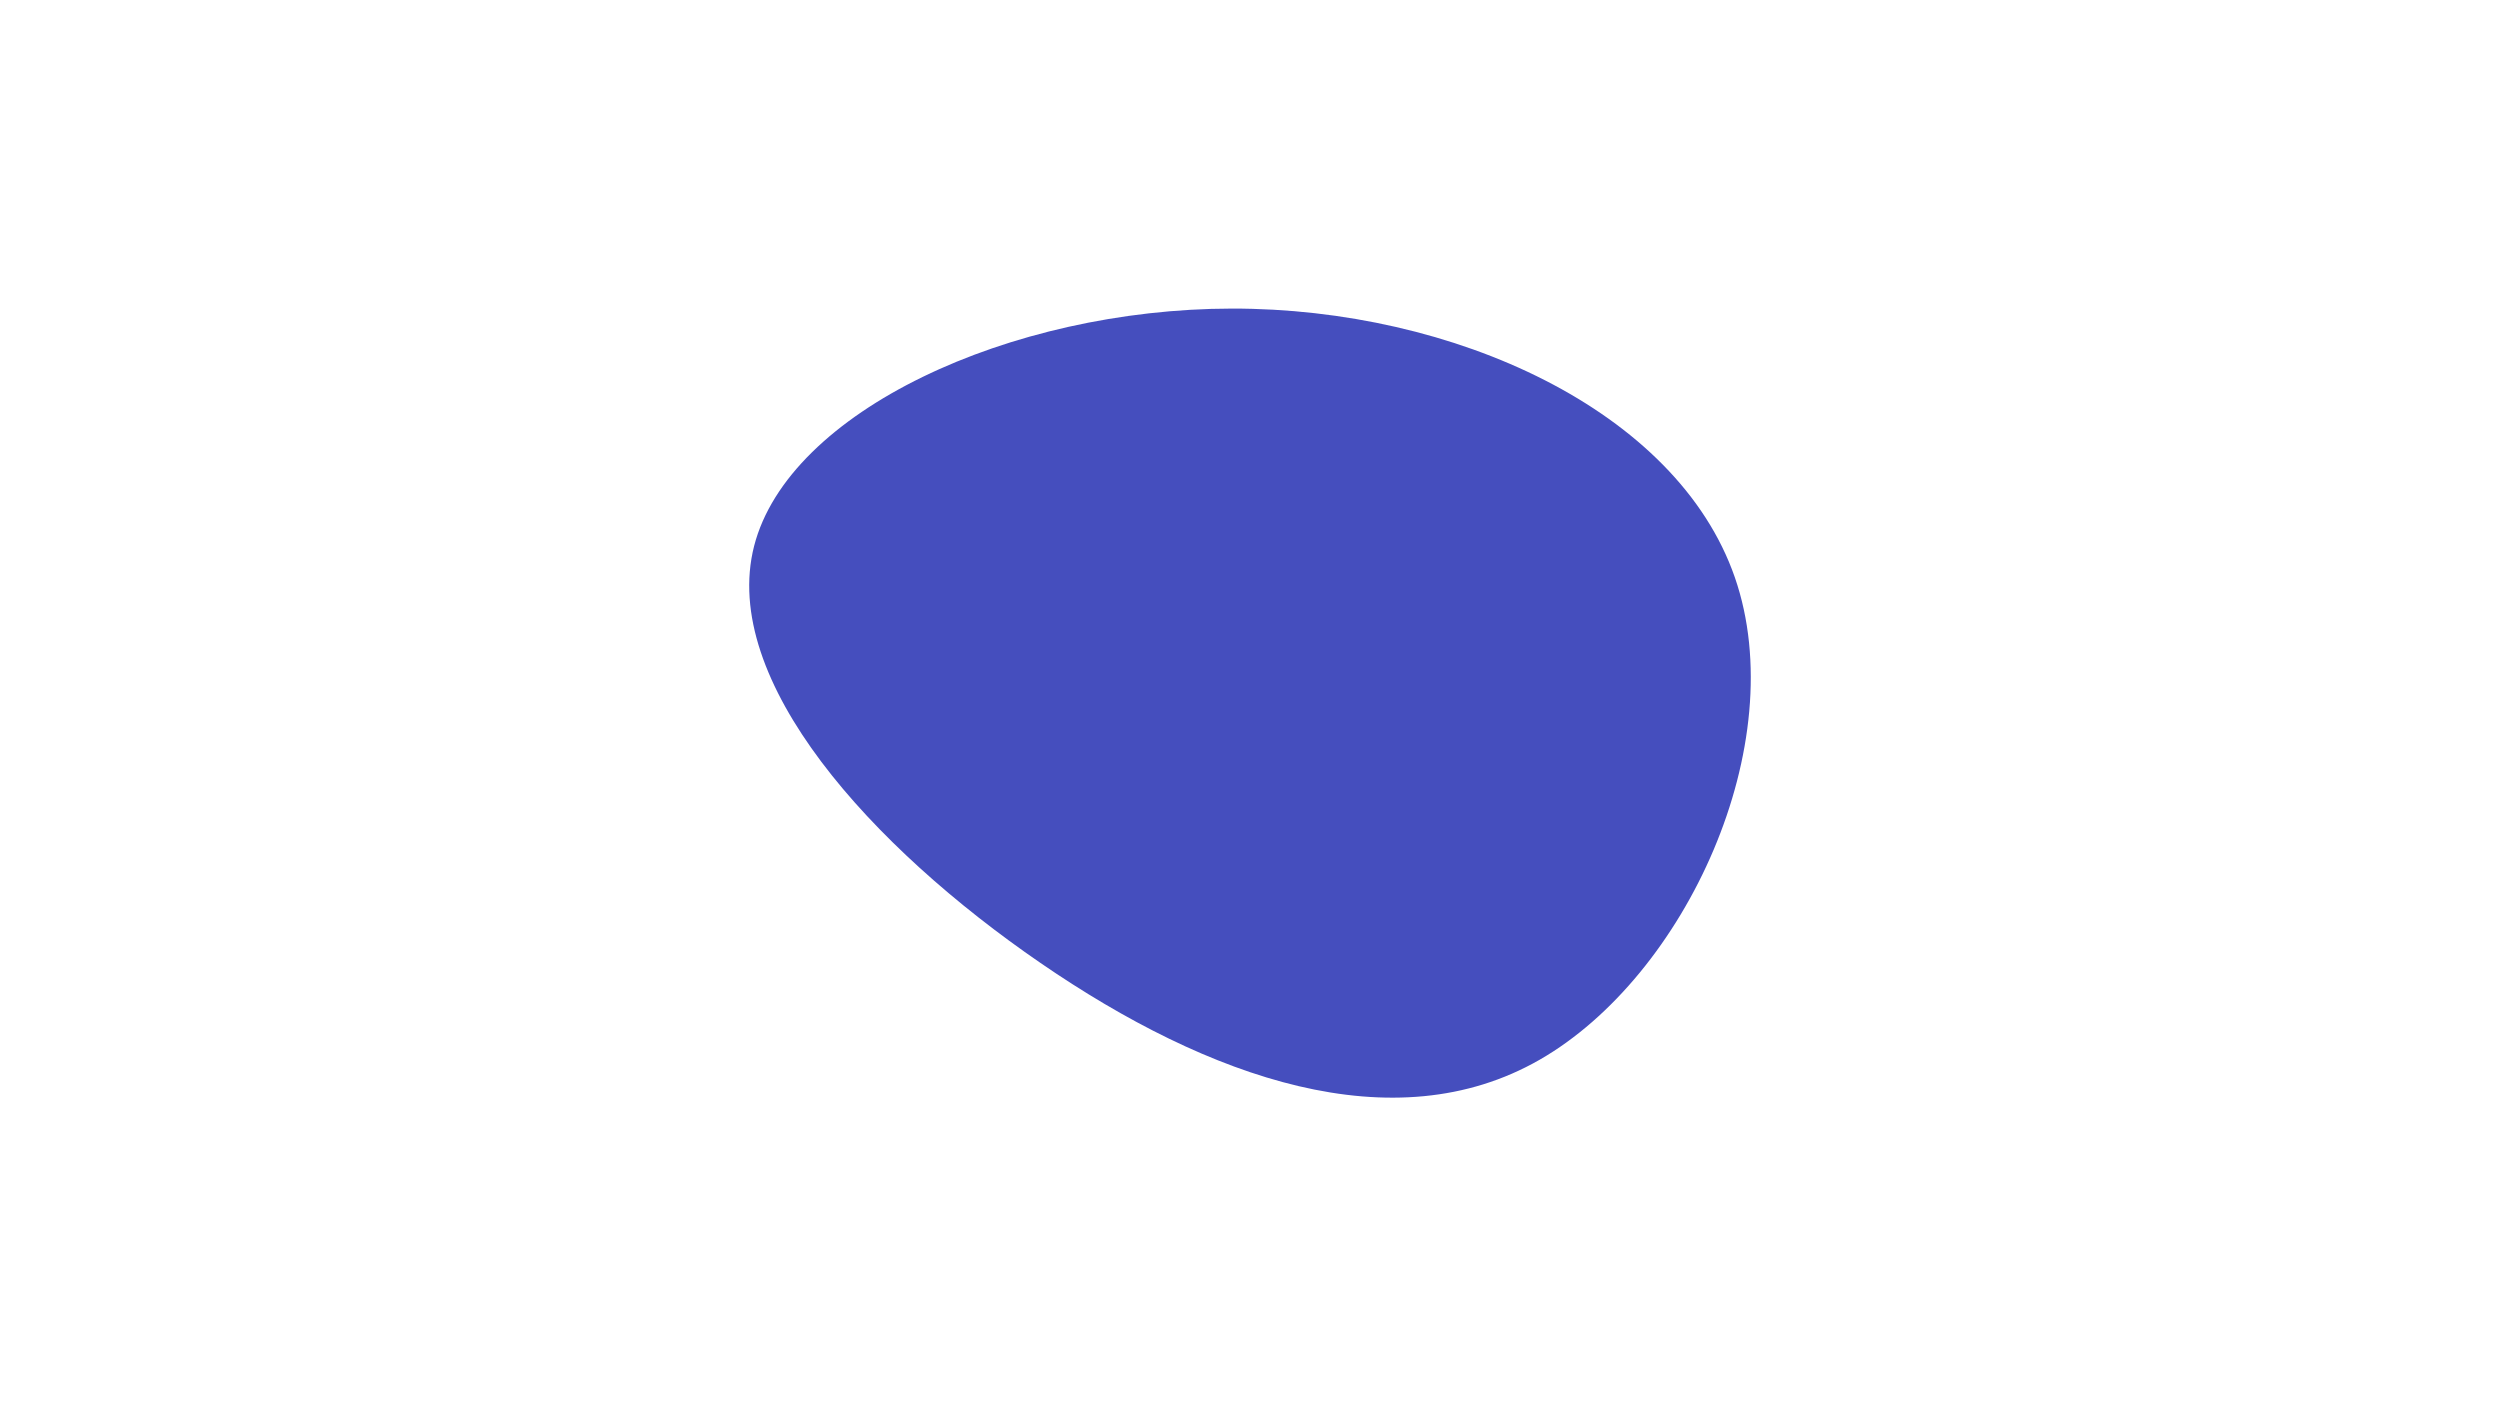
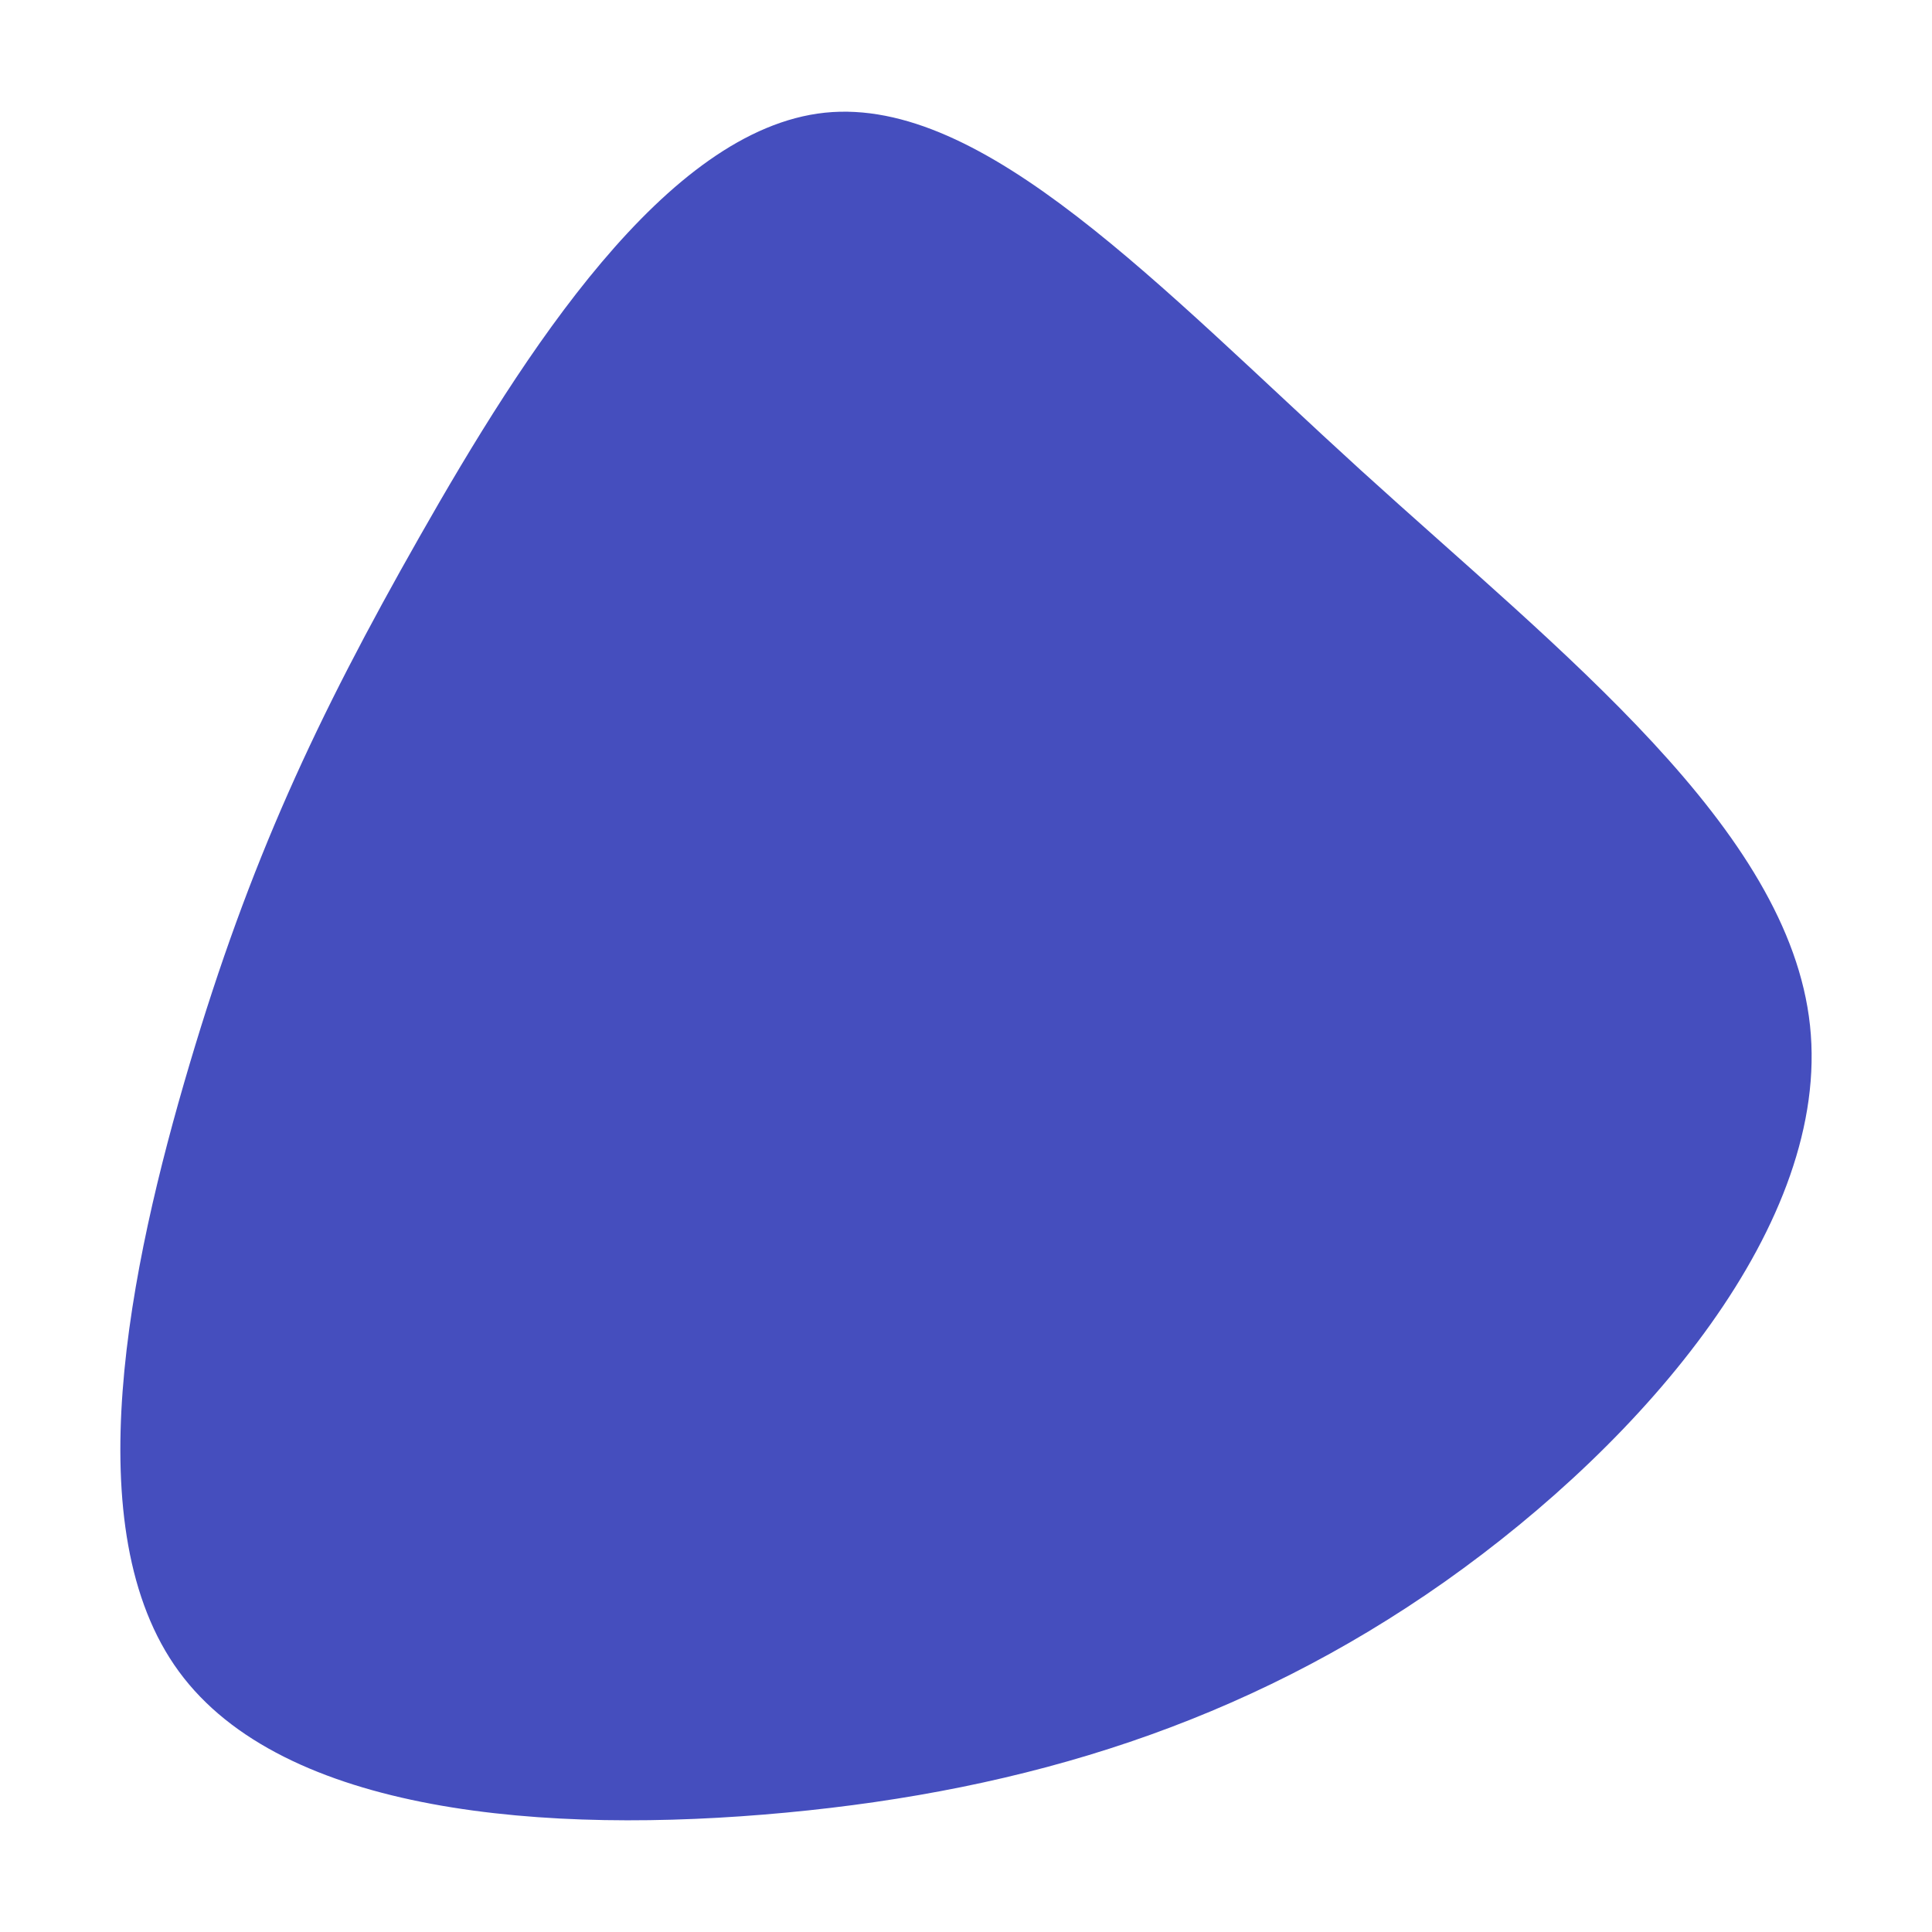
- <svg xmlns="http://www.w3.org/2000/svg" id="visual" viewBox="0 0 1920 1080" width="1920" height="1080" version="1.1">
-   <g transform="translate(945.4468 560.3891)">
-     <path d="M386.9 -117C431.3 11.2 349.1 189.2 237 253.5C125 317.7 -16.9 268.1 -146.3 179.2C-275.7 90.4 -392.7 -37.6 -366.3 -141C-339.8 -244.4 -169.9 -323.2 0.6 -323.4C171.2 -323.6 342.4 -245.2 386.9 -117" fill="#454ebe" />
+ <svg xmlns="http://www.w3.org/2000/svg" id="visual" viewBox="0 0 900 900" width="900" height="900" version="1.1">
+   <g transform="translate(376.5695 467.896)">
+     <path d="M257.3 -248.9C351.1 -163.6 456.8 -81.8 466.6 9.8C476.4 101.4 390.2 202.7 296.5 268.9C202.7 335 101.4 366 -10.5 376.5C-122.3 387 -244.7 377 -293.2 310.8C-341.7 244.7 -316.3 122.3 -288.3 28C-260.3 -66.3 -229.6 -132.6 -181.1 -217.9C-132.6 -303.3 -66.3 -407.6 7.7 -415.4C81.8 -423.1 163.6 -334.2 257.3 -248.9" fill="#454ebe" />
  </g>
</svg>
